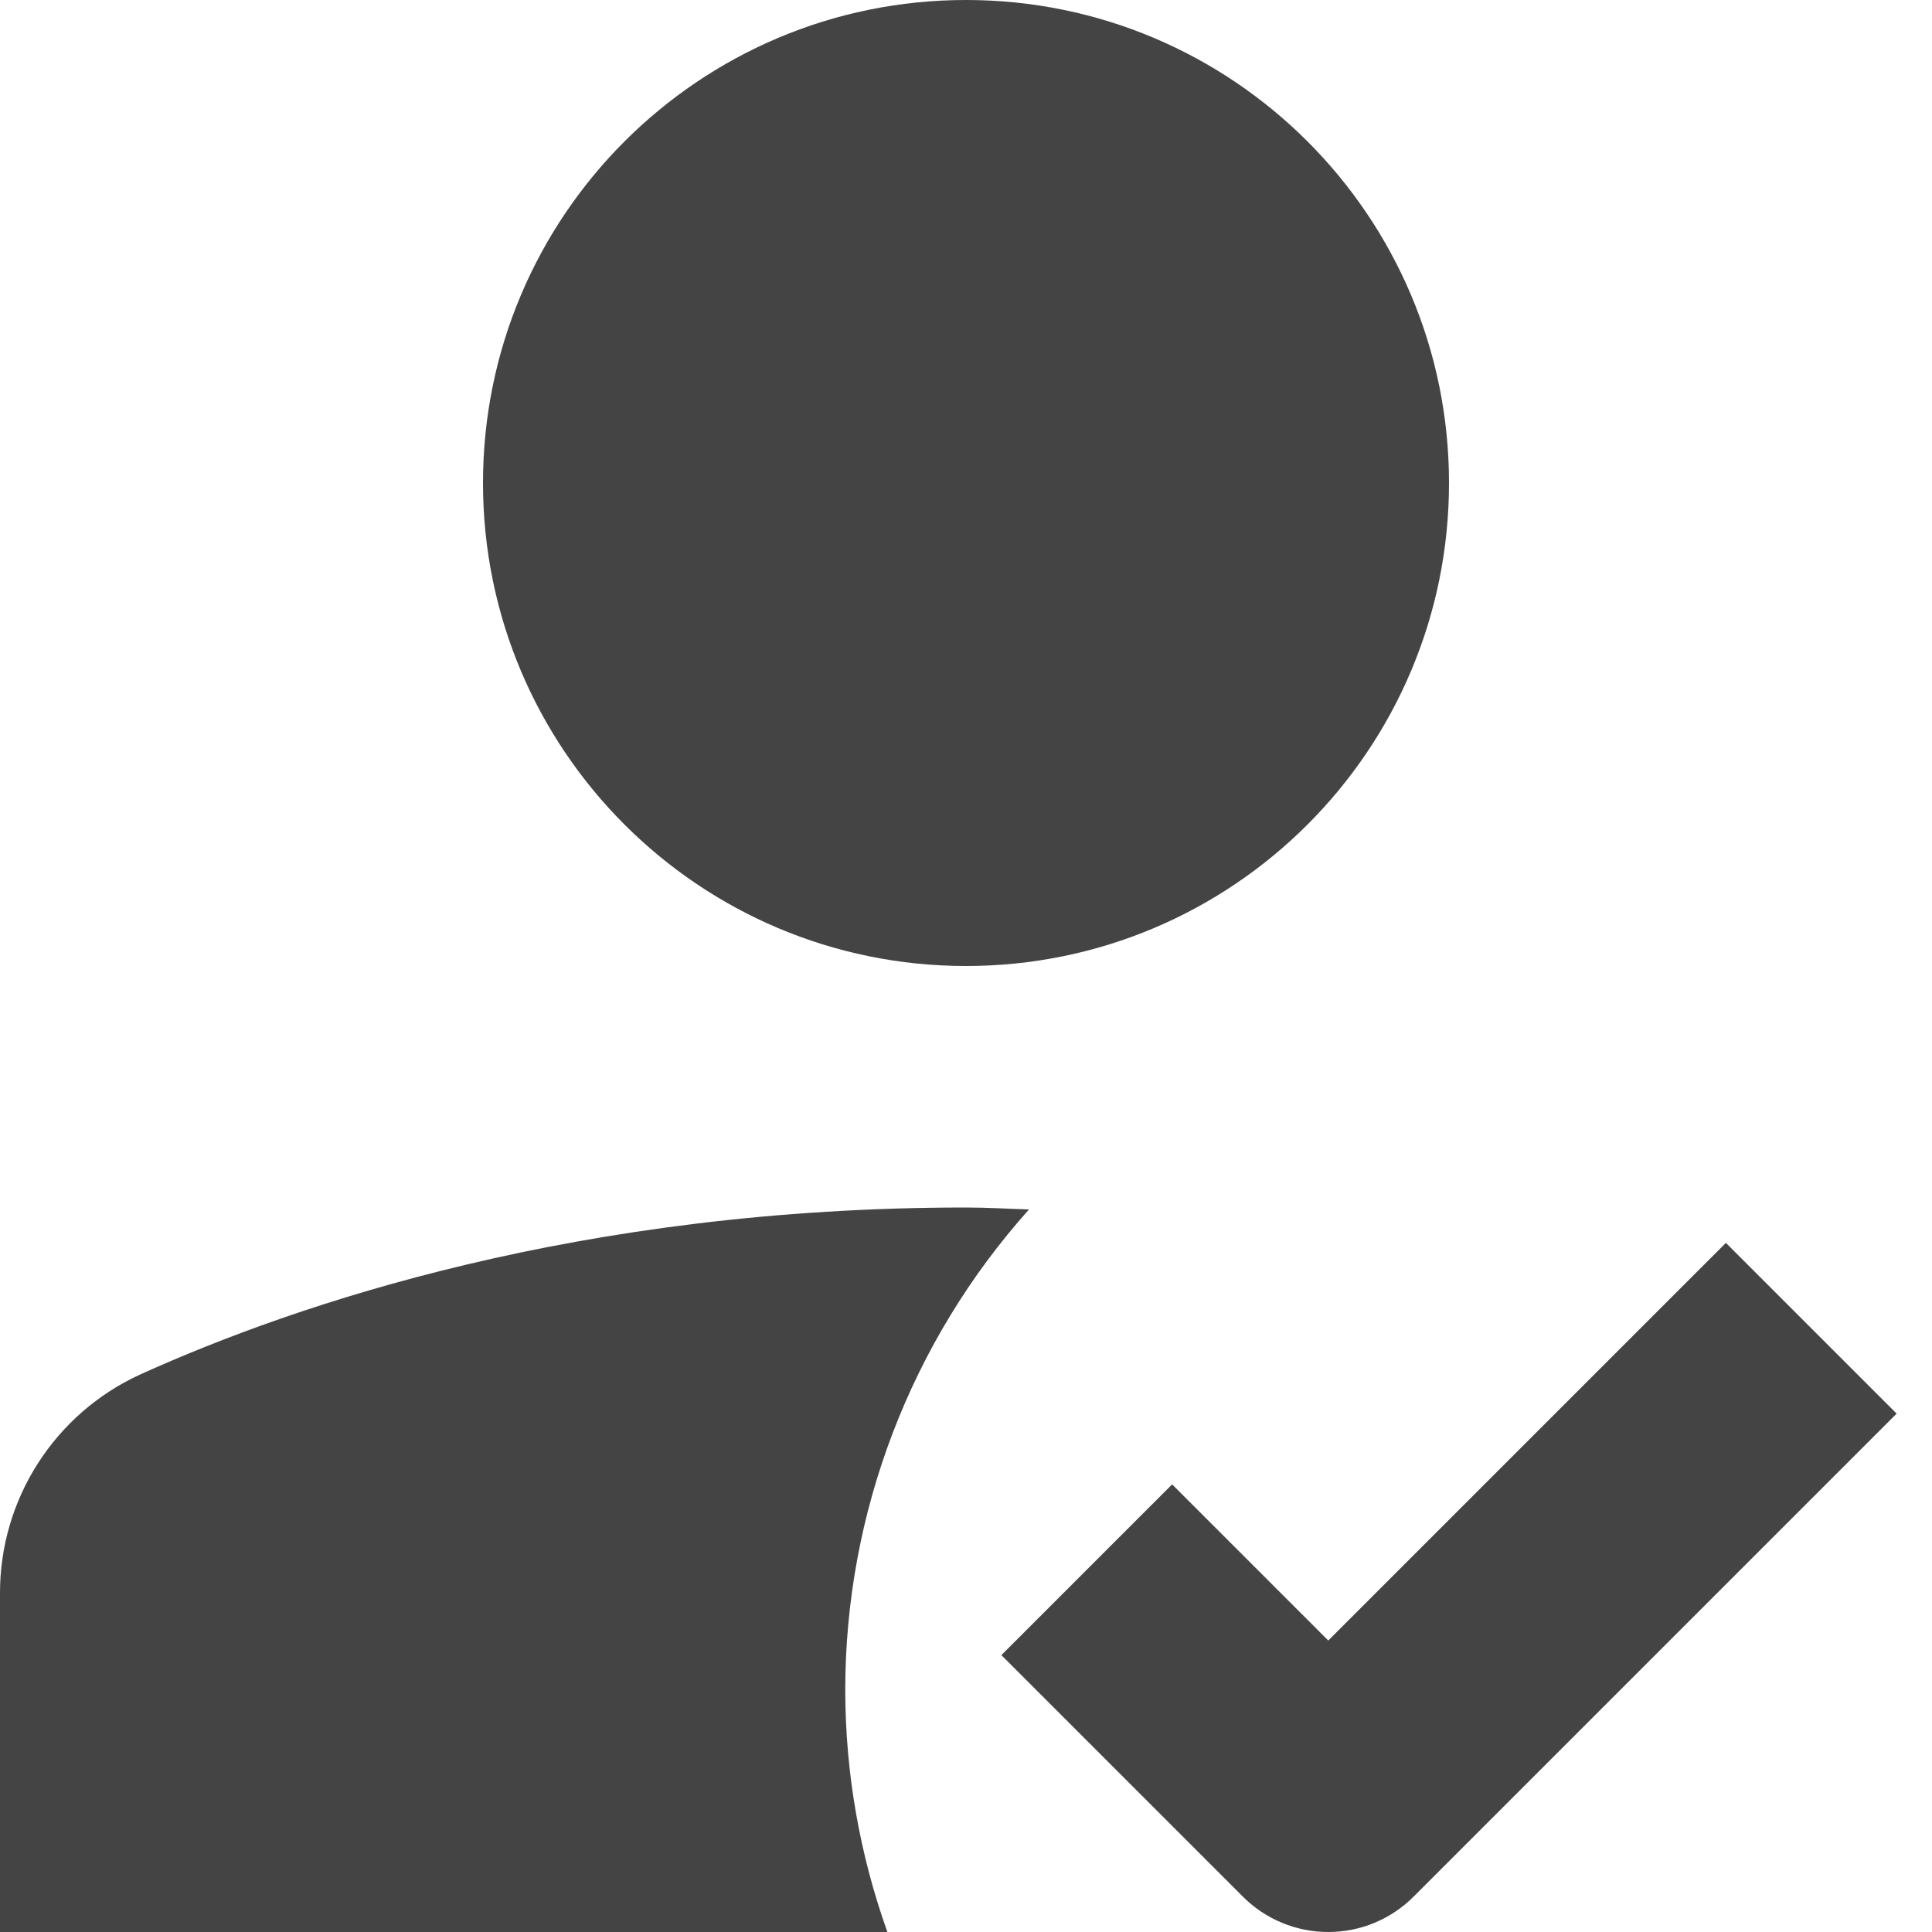
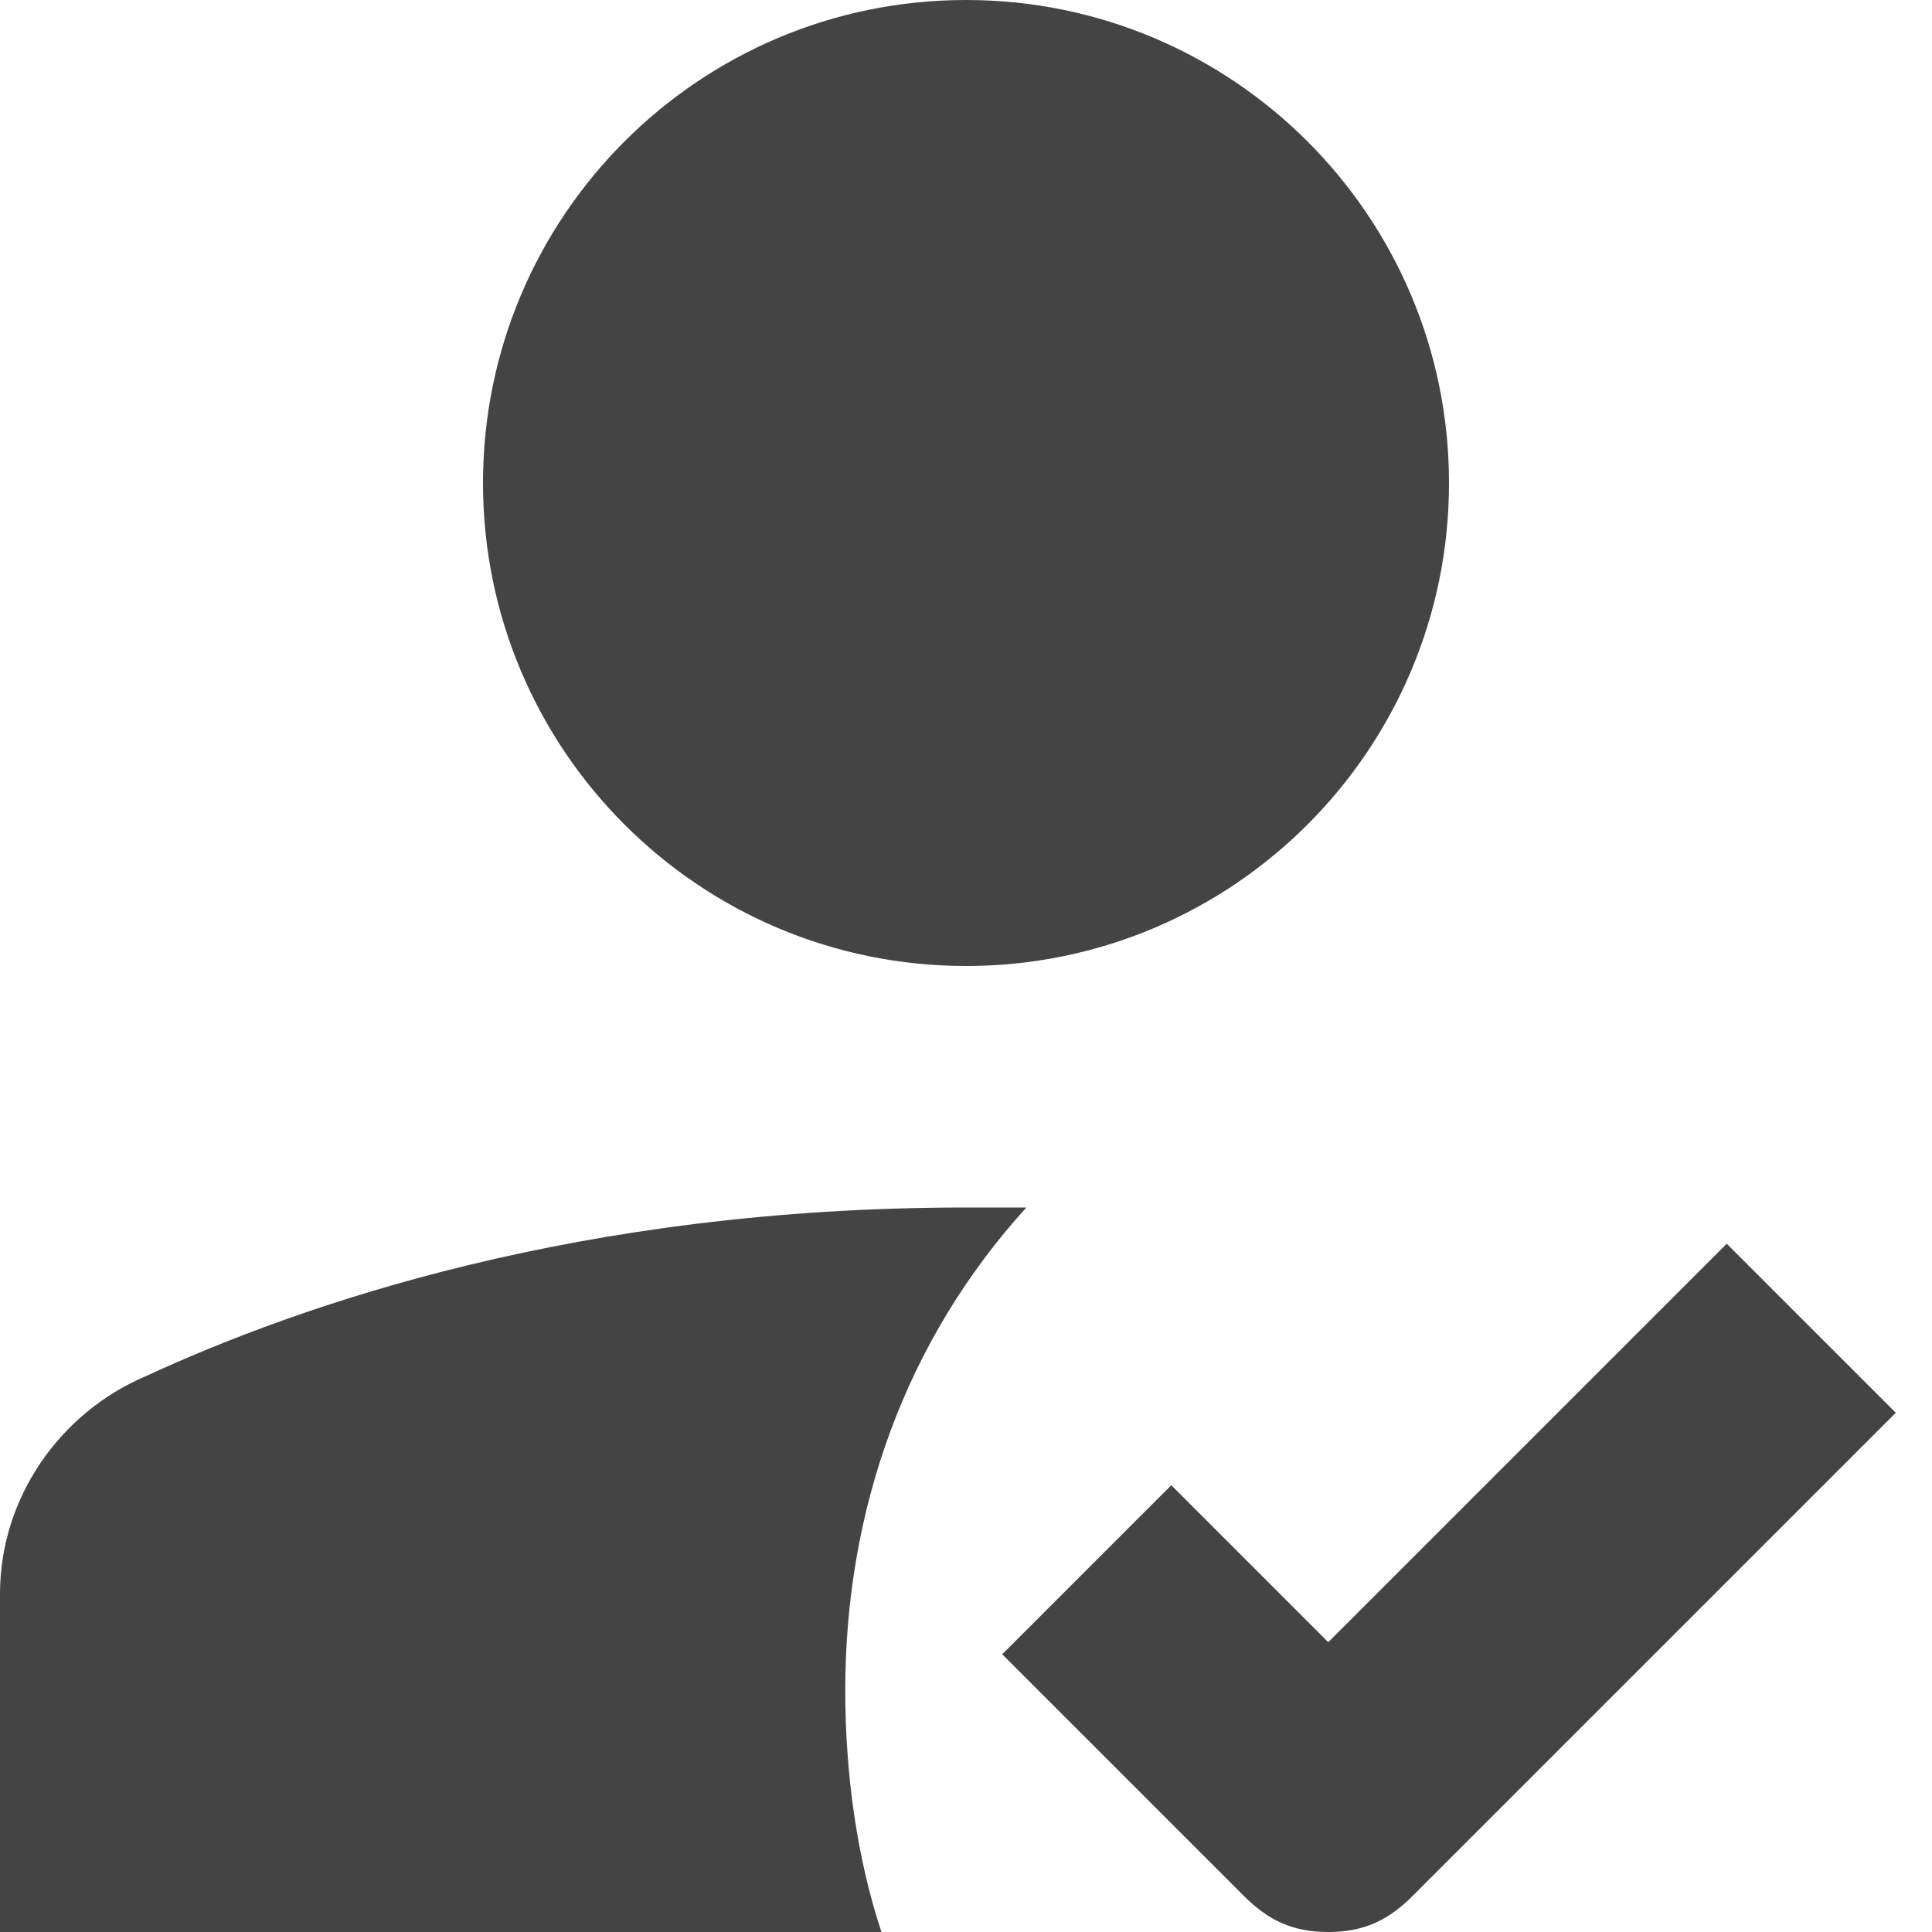
- <svg xmlns="http://www.w3.org/2000/svg" x="0" y="0" viewBox="0 0 16 16" width="16" height="16">
+ <svg xmlns="http://www.w3.org/2000/svg" x="0" y="0" viewBox="0 0 16 16" enable-background="new 0 0 16 16" width="16" height="16">
  <g class="nc-icon-wrapper" fill="#444444">
-     <g class="nc-icon-wrapper" fill="#444444">
-       <path fill="#444444" d="M7 14a5.97 5.97 0 0 1 1.522-3.984C8.348 10.011 8.18 10 8 10c-3.192 0-5.539.795-6.837 1.382A1.989 1.989 0 0 0 0 13.2V16h7.349A5.97 5.97 0 0 1 7 14z" />
-       <circle fill="#444444" cx="8" cy="4" r="4" />
-       <path data-color="color-2" fill="#444444" d="M11 16a.997.997 0 0 1-.707-.293l-2-2 1.414-1.414L11 13.586l3.293-3.293 1.414 1.414-4 4A.997.997 0 0 1 11 16z" />
-     </g>
+     <path class="st0" d="M7 14c0-1.5.5-2.9 1.5-4H8c-3.2 0-5.5.8-6.8 1.4-.7.3-1.2 1-1.2 1.8V16h7.3c-.2-.6-.3-1.3-.3-2z" fill="#444444" />
+     <circle class="st0" cx="8" cy="4" r="4" fill="#444444" />
+     <path class="st0" d="M11 16c-.3 0-.5-.1-.7-.3l-2-2 1.4-1.4 1.3 1.3 3.3-3.3 1.4 1.4-4 4c-.2.2-.4.3-.7.3z" fill="#444444" />
  </g>
</svg>
